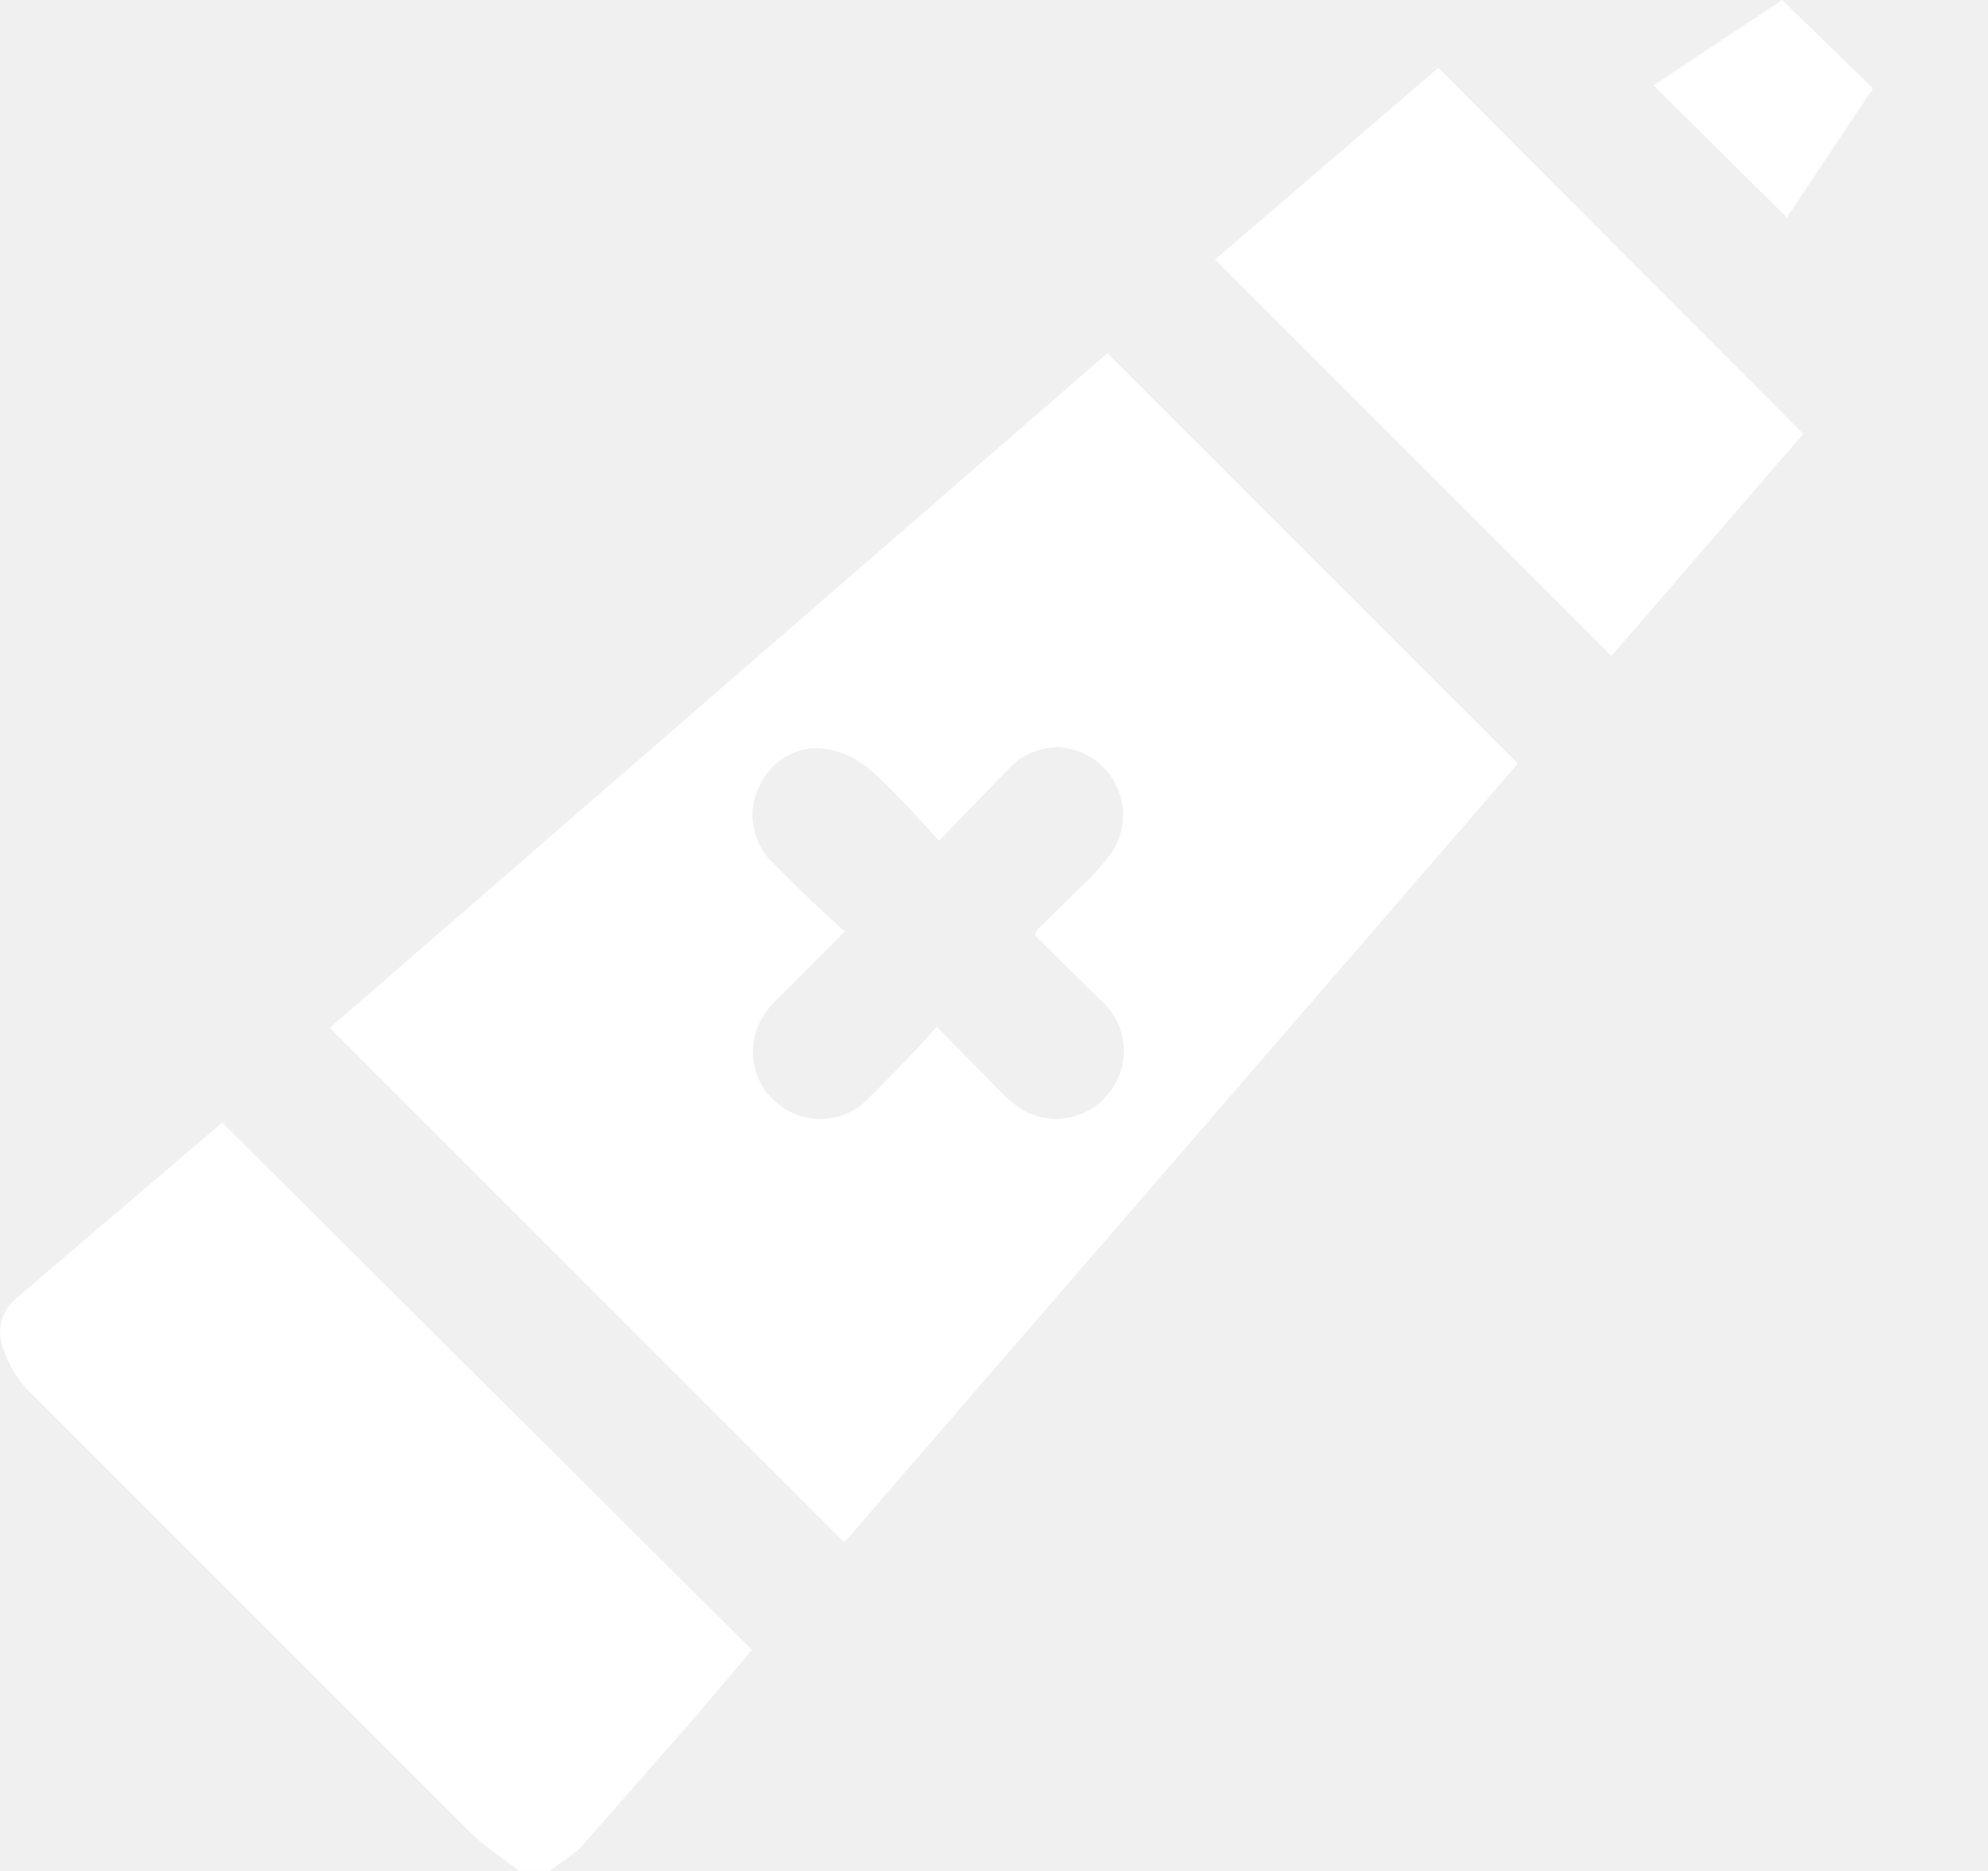
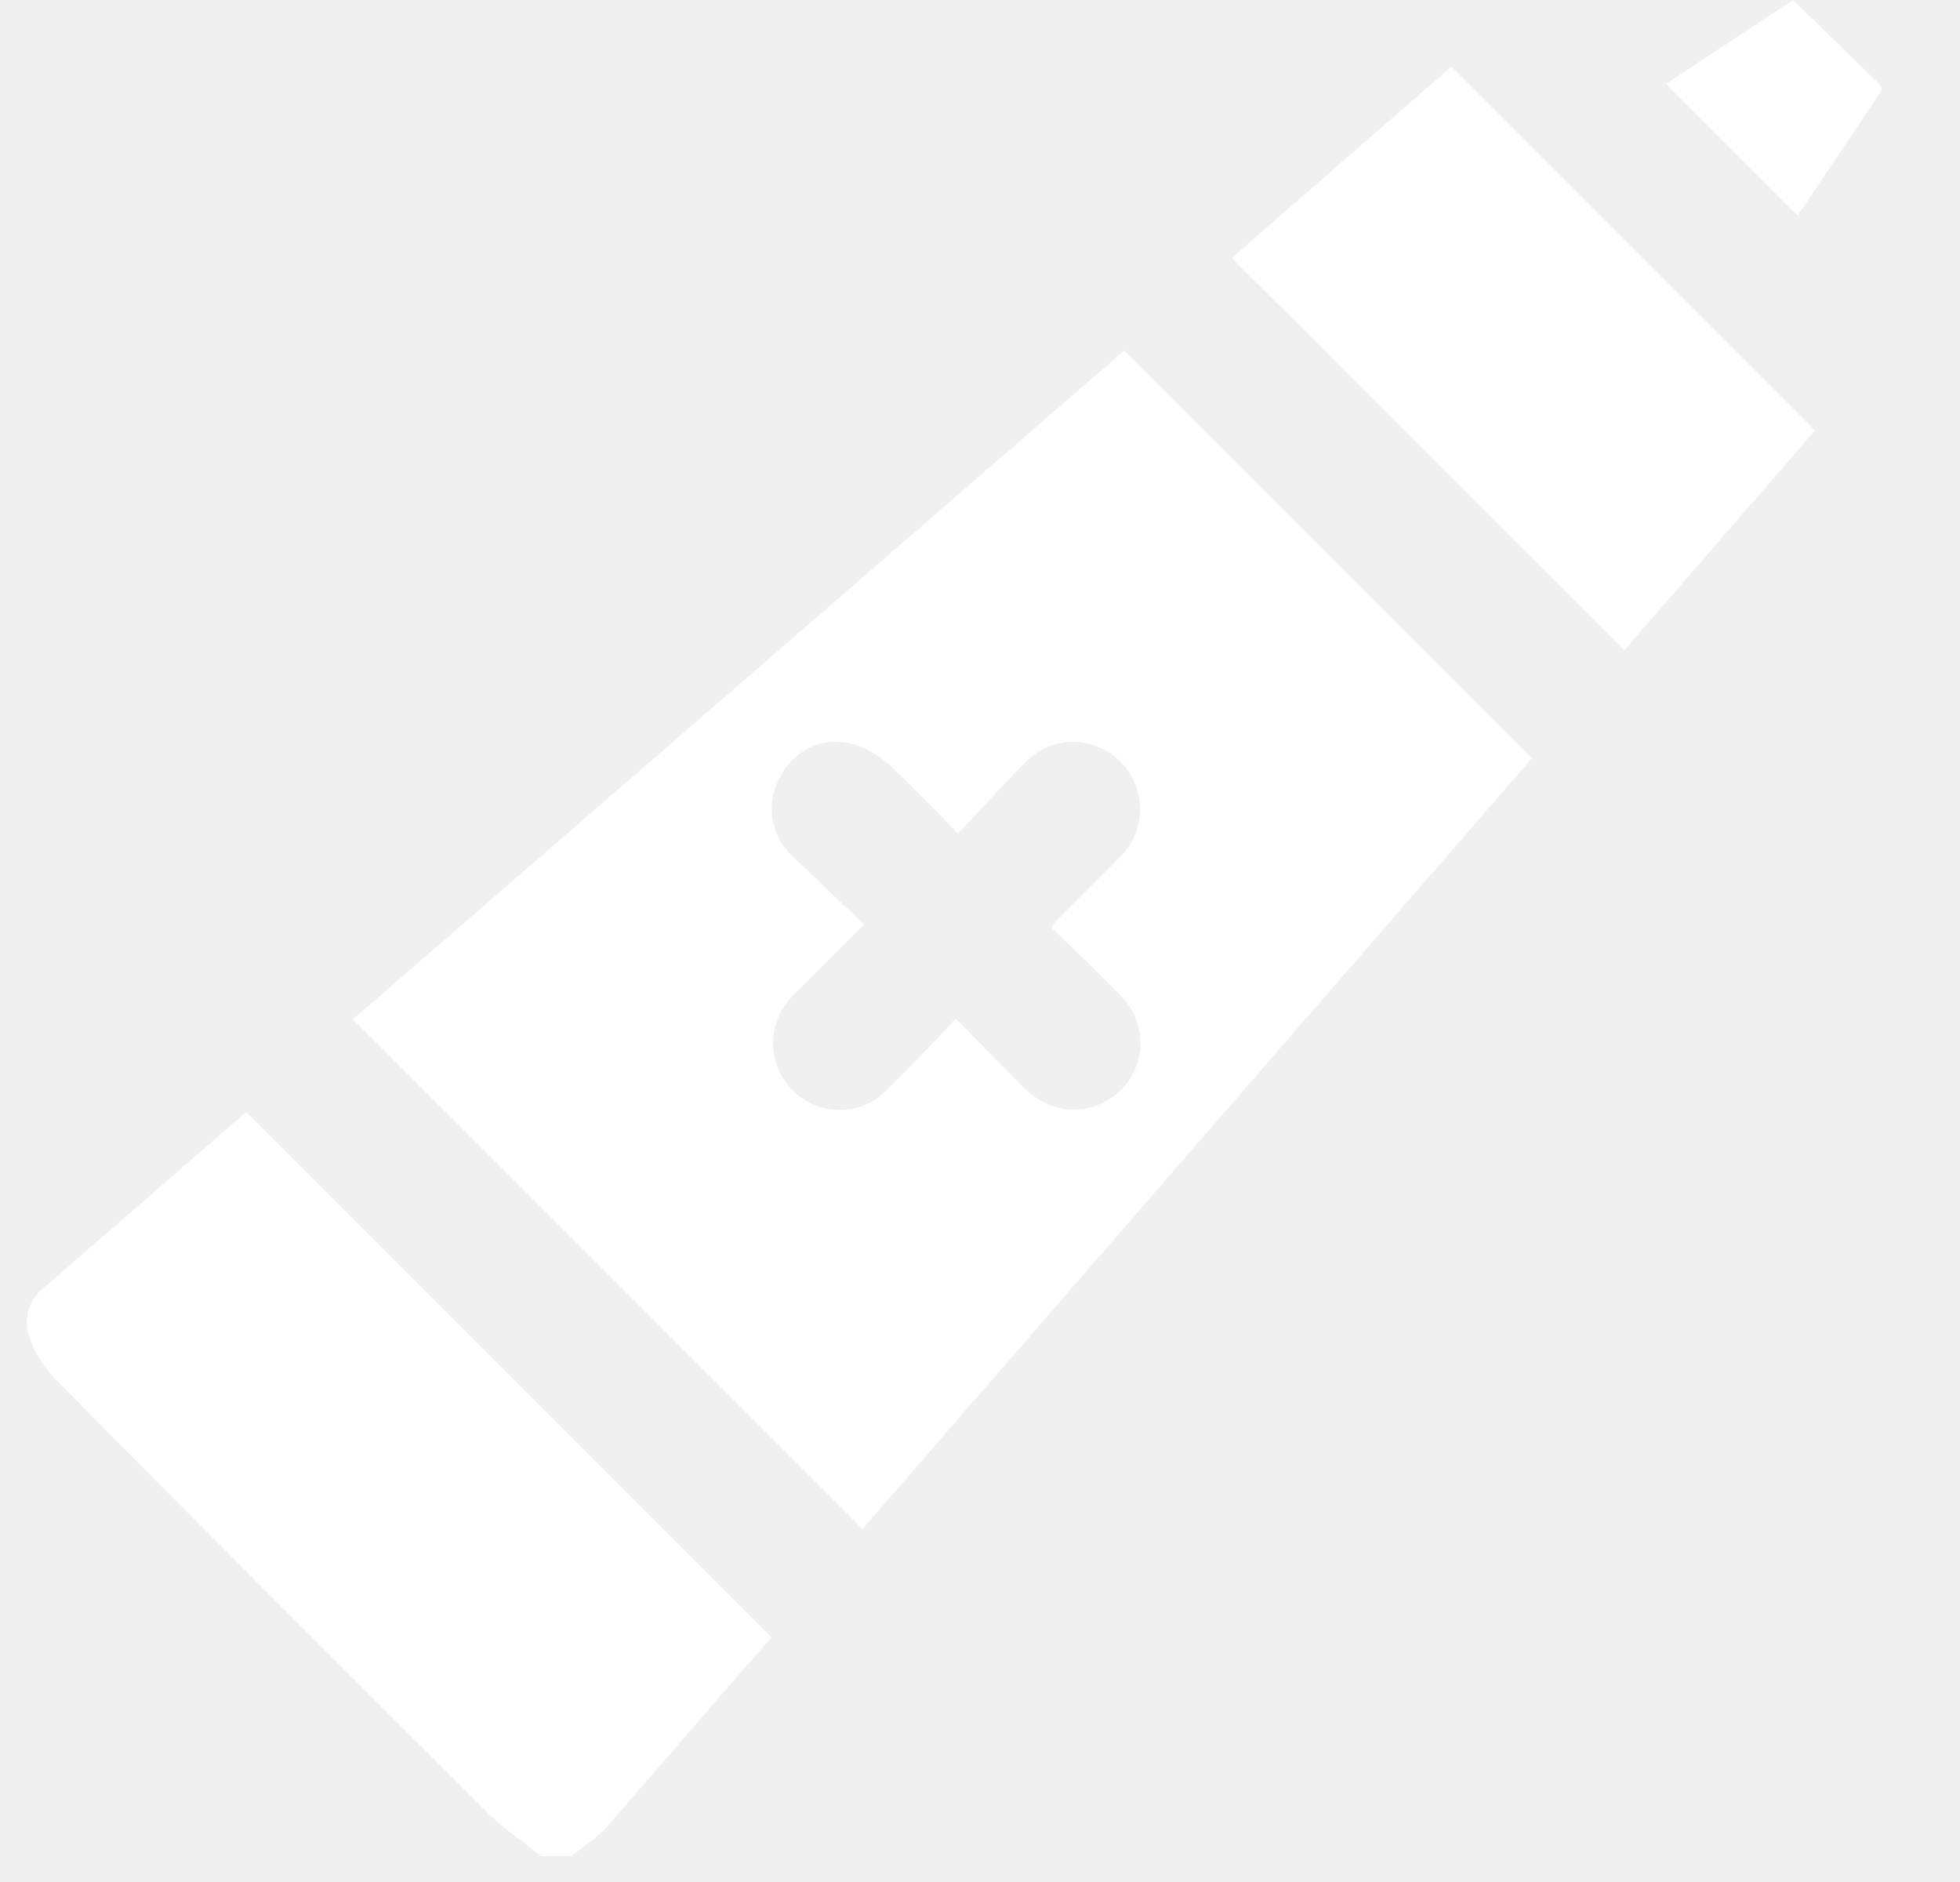
- <svg xmlns="http://www.w3.org/2000/svg" width="17" height="16" fill="#fff">
-   <path d="M4.44 16c-.14-.11-.3-.21-.43-.34L.24 11.89a.98.98 0 0 1-.21-.35.38.38 0 0 1 .1-.43L1.9 9.6c0-.01.02-.01 0 0l4.53 4.51-.5.59-.93 1.06c-.08.1-.2.16-.3.24h-.25ZM16 .78l-.72 1.08L14.14.73l1.1-.73.77.75v.03ZM7.22 13.19l-4.4-4.4 6.65-5.77 3.51 3.51-5.76 6.66Zm0-5.22-.56.56c-.05.05-.1.1-.14.17a.57.57 0 0 0 .12.73.57.57 0 0 0 .77-.02c.2-.2.4-.4.6-.63l.55.56a1 1 0 0 0 .2.16.57.57 0 0 0 .72-.15.57.57 0 0 0-.03-.76L8.85 8a.4.4 0 0 1 .02-.05l.48-.47.12-.14a.58.58 0 0 0-.42-.95.57.57 0 0 0-.4.16l-.62.64c-.2-.22-.38-.42-.58-.6a.8.8 0 0 0-.35-.18.54.54 0 0 0-.6.3.56.56 0 0 0 .1.66c.2.2.4.4.63.6ZM12.3.58l3.12 3.13-1.64 1.9-3.39-3.39L12.3.58Z" />
+ <svg xmlns="http://www.w3.org/2000/svg" width="25" height="24" fill="none">
+   <path d="M6.9 23.67c-.2-.17-.44-.32-.64-.51C4.4 21.3 2.54 19.45.7 17.58a1.46 1.46 0 0 1-.32-.51.56.56 0 0 1 .17-.64l2.58-2.24h.02l6.69 6.69-.75.86-1.36 1.57c-.13.14-.3.24-.44.36H6.9ZM24 1.15l-1.07 1.6-1.68-1.68L22.87 0 24 1.1v.05ZM11 19.5 4.5 13l9.84-8.53 5.2 5.2L11 19.5Zm.02-7.71-.83.83c-.08.07-.15.16-.21.25a.85.85 0 0 0 .18 1.08.84.84 0 0 0 1.13-.03c.3-.3.6-.6.9-.93l.81.82c.08.09.18.17.28.23a.85.85 0 0 0 1.08-.21.85.85 0 0 0-.05-1.12c-.29-.3-.6-.59-.9-.88a.6.6 0 0 1 .05-.07l.7-.7.19-.2a.86.86 0 0 0-.63-1.4.84.84 0 0 0-.6.22c-.3.3-.59.62-.9.95-.31-.32-.58-.6-.87-.87a1.2 1.2 0 0 0-.5-.28.8.8 0 0 0-.9.43.82.82 0 0 0 .14.99l.93.89ZM18.52.86l4.63 4.63-2.43 2.8-5.01-5L18.5.86Z" fill="#fff" />
</svg>
